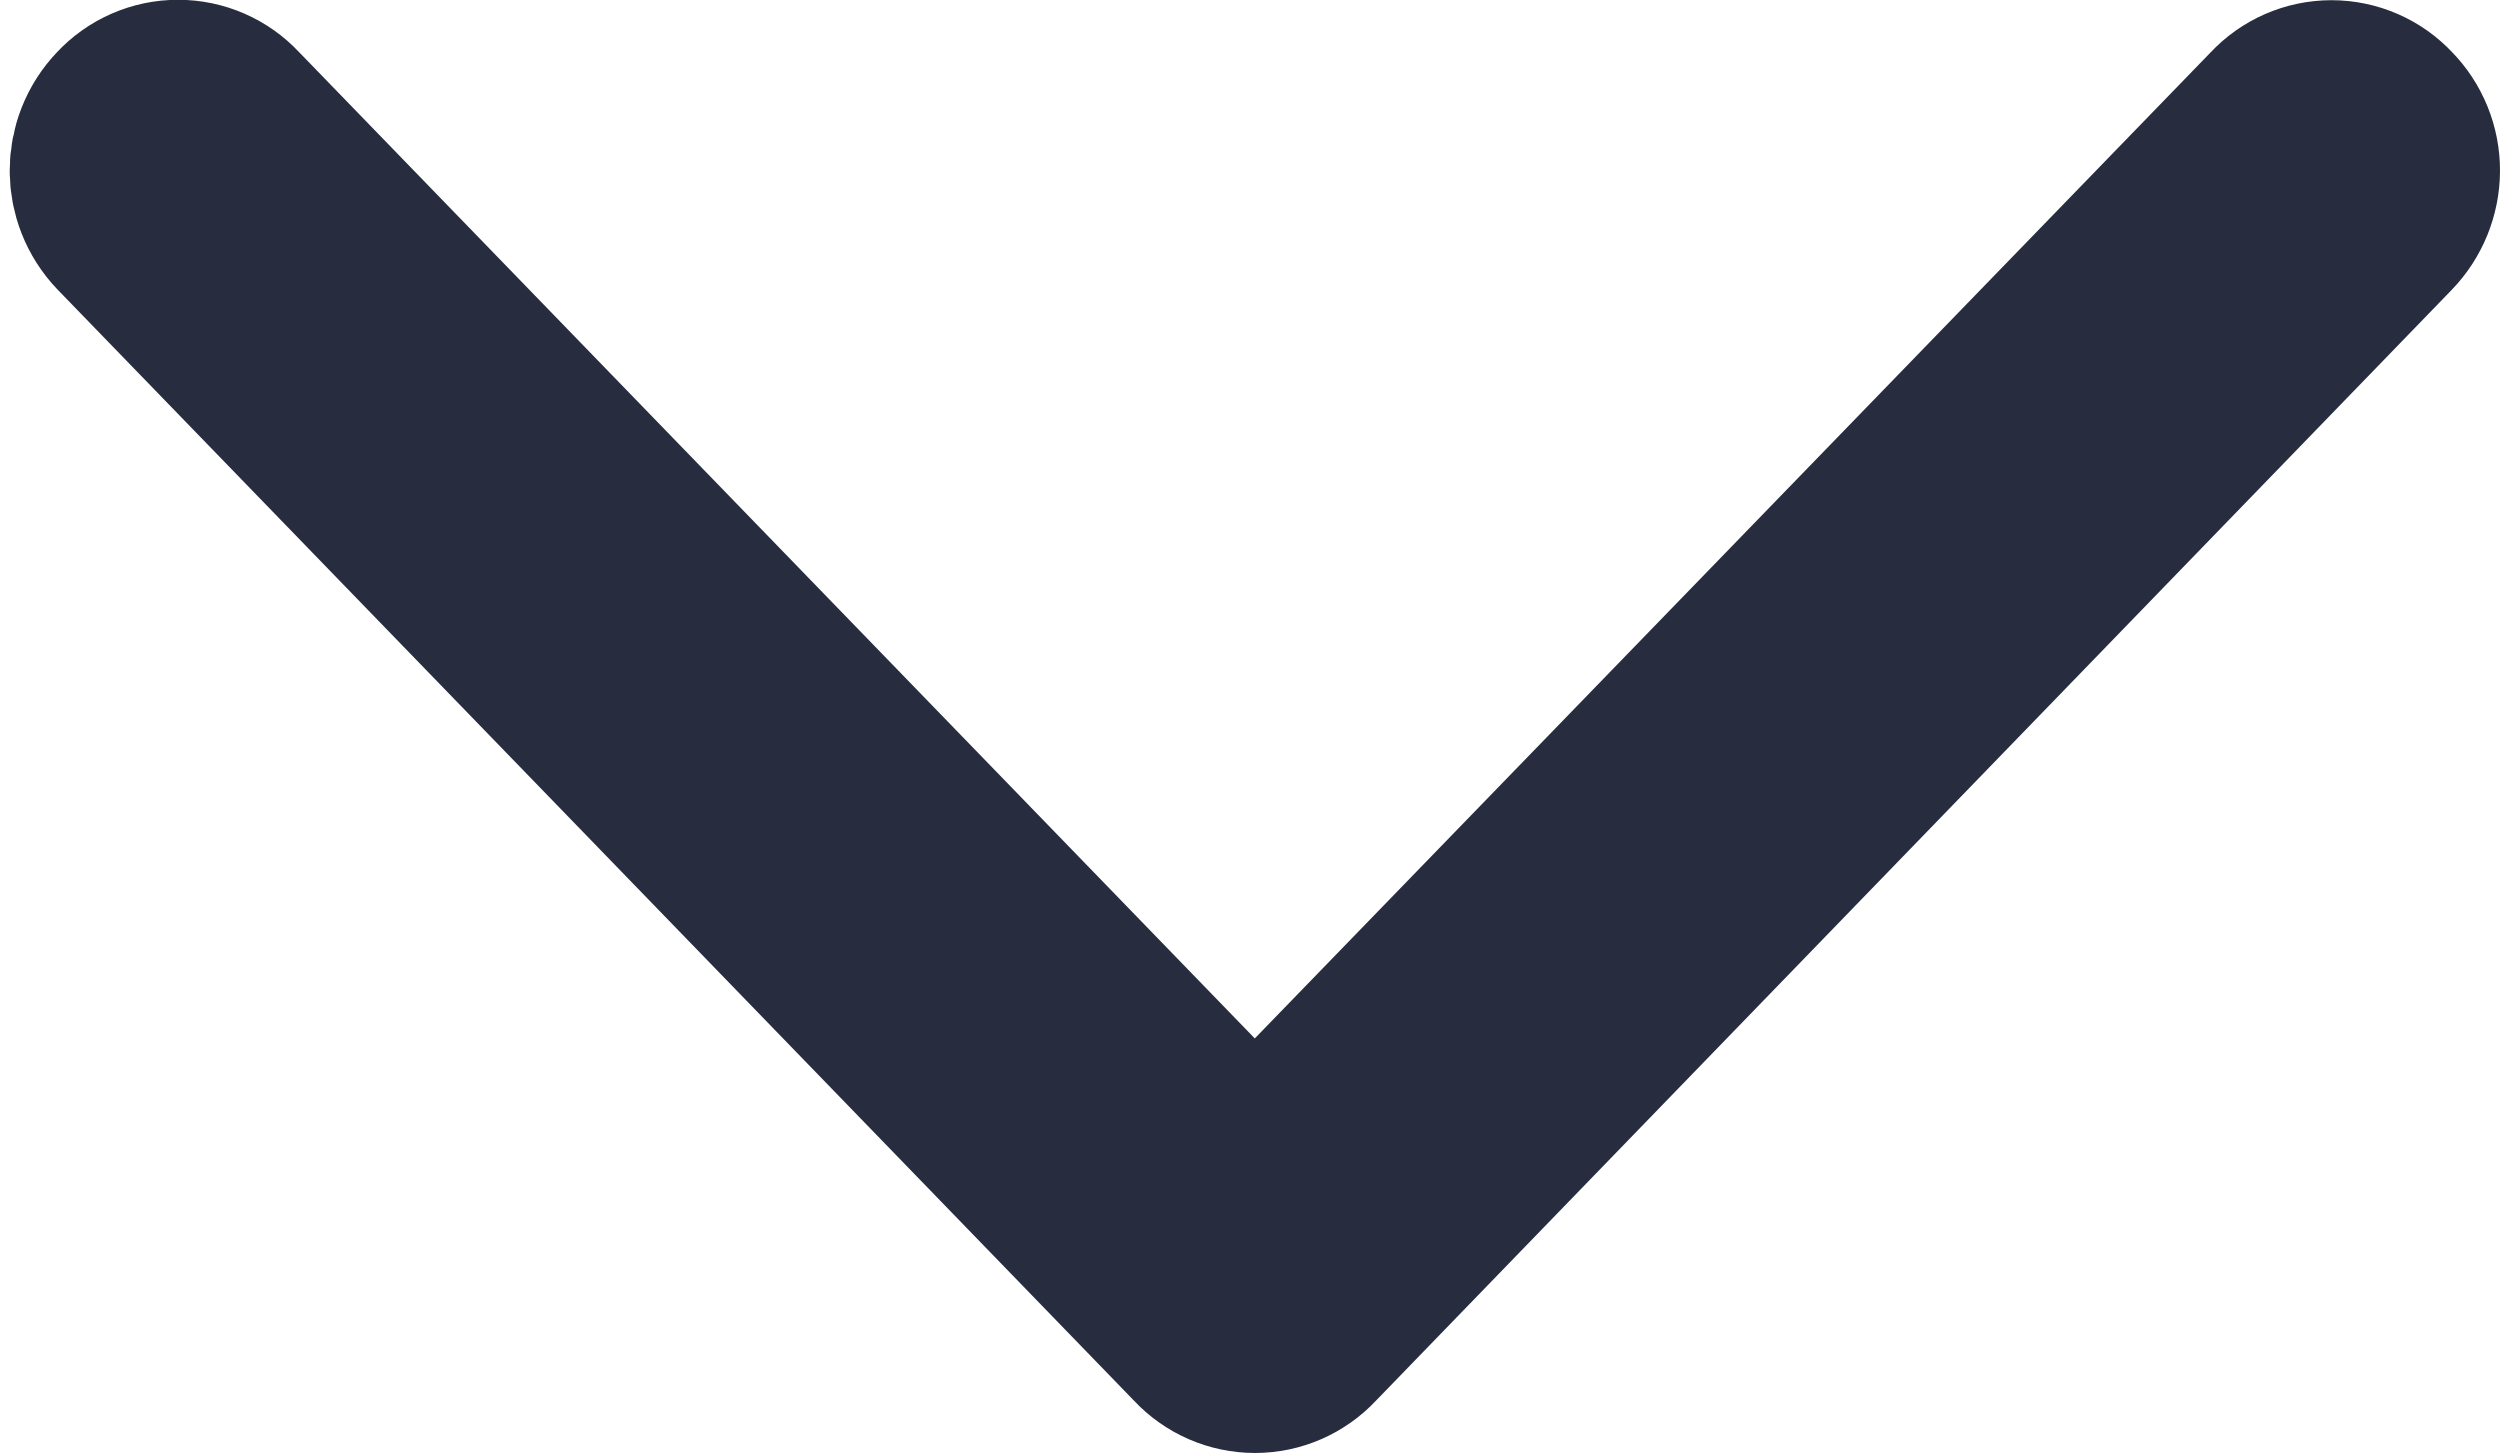
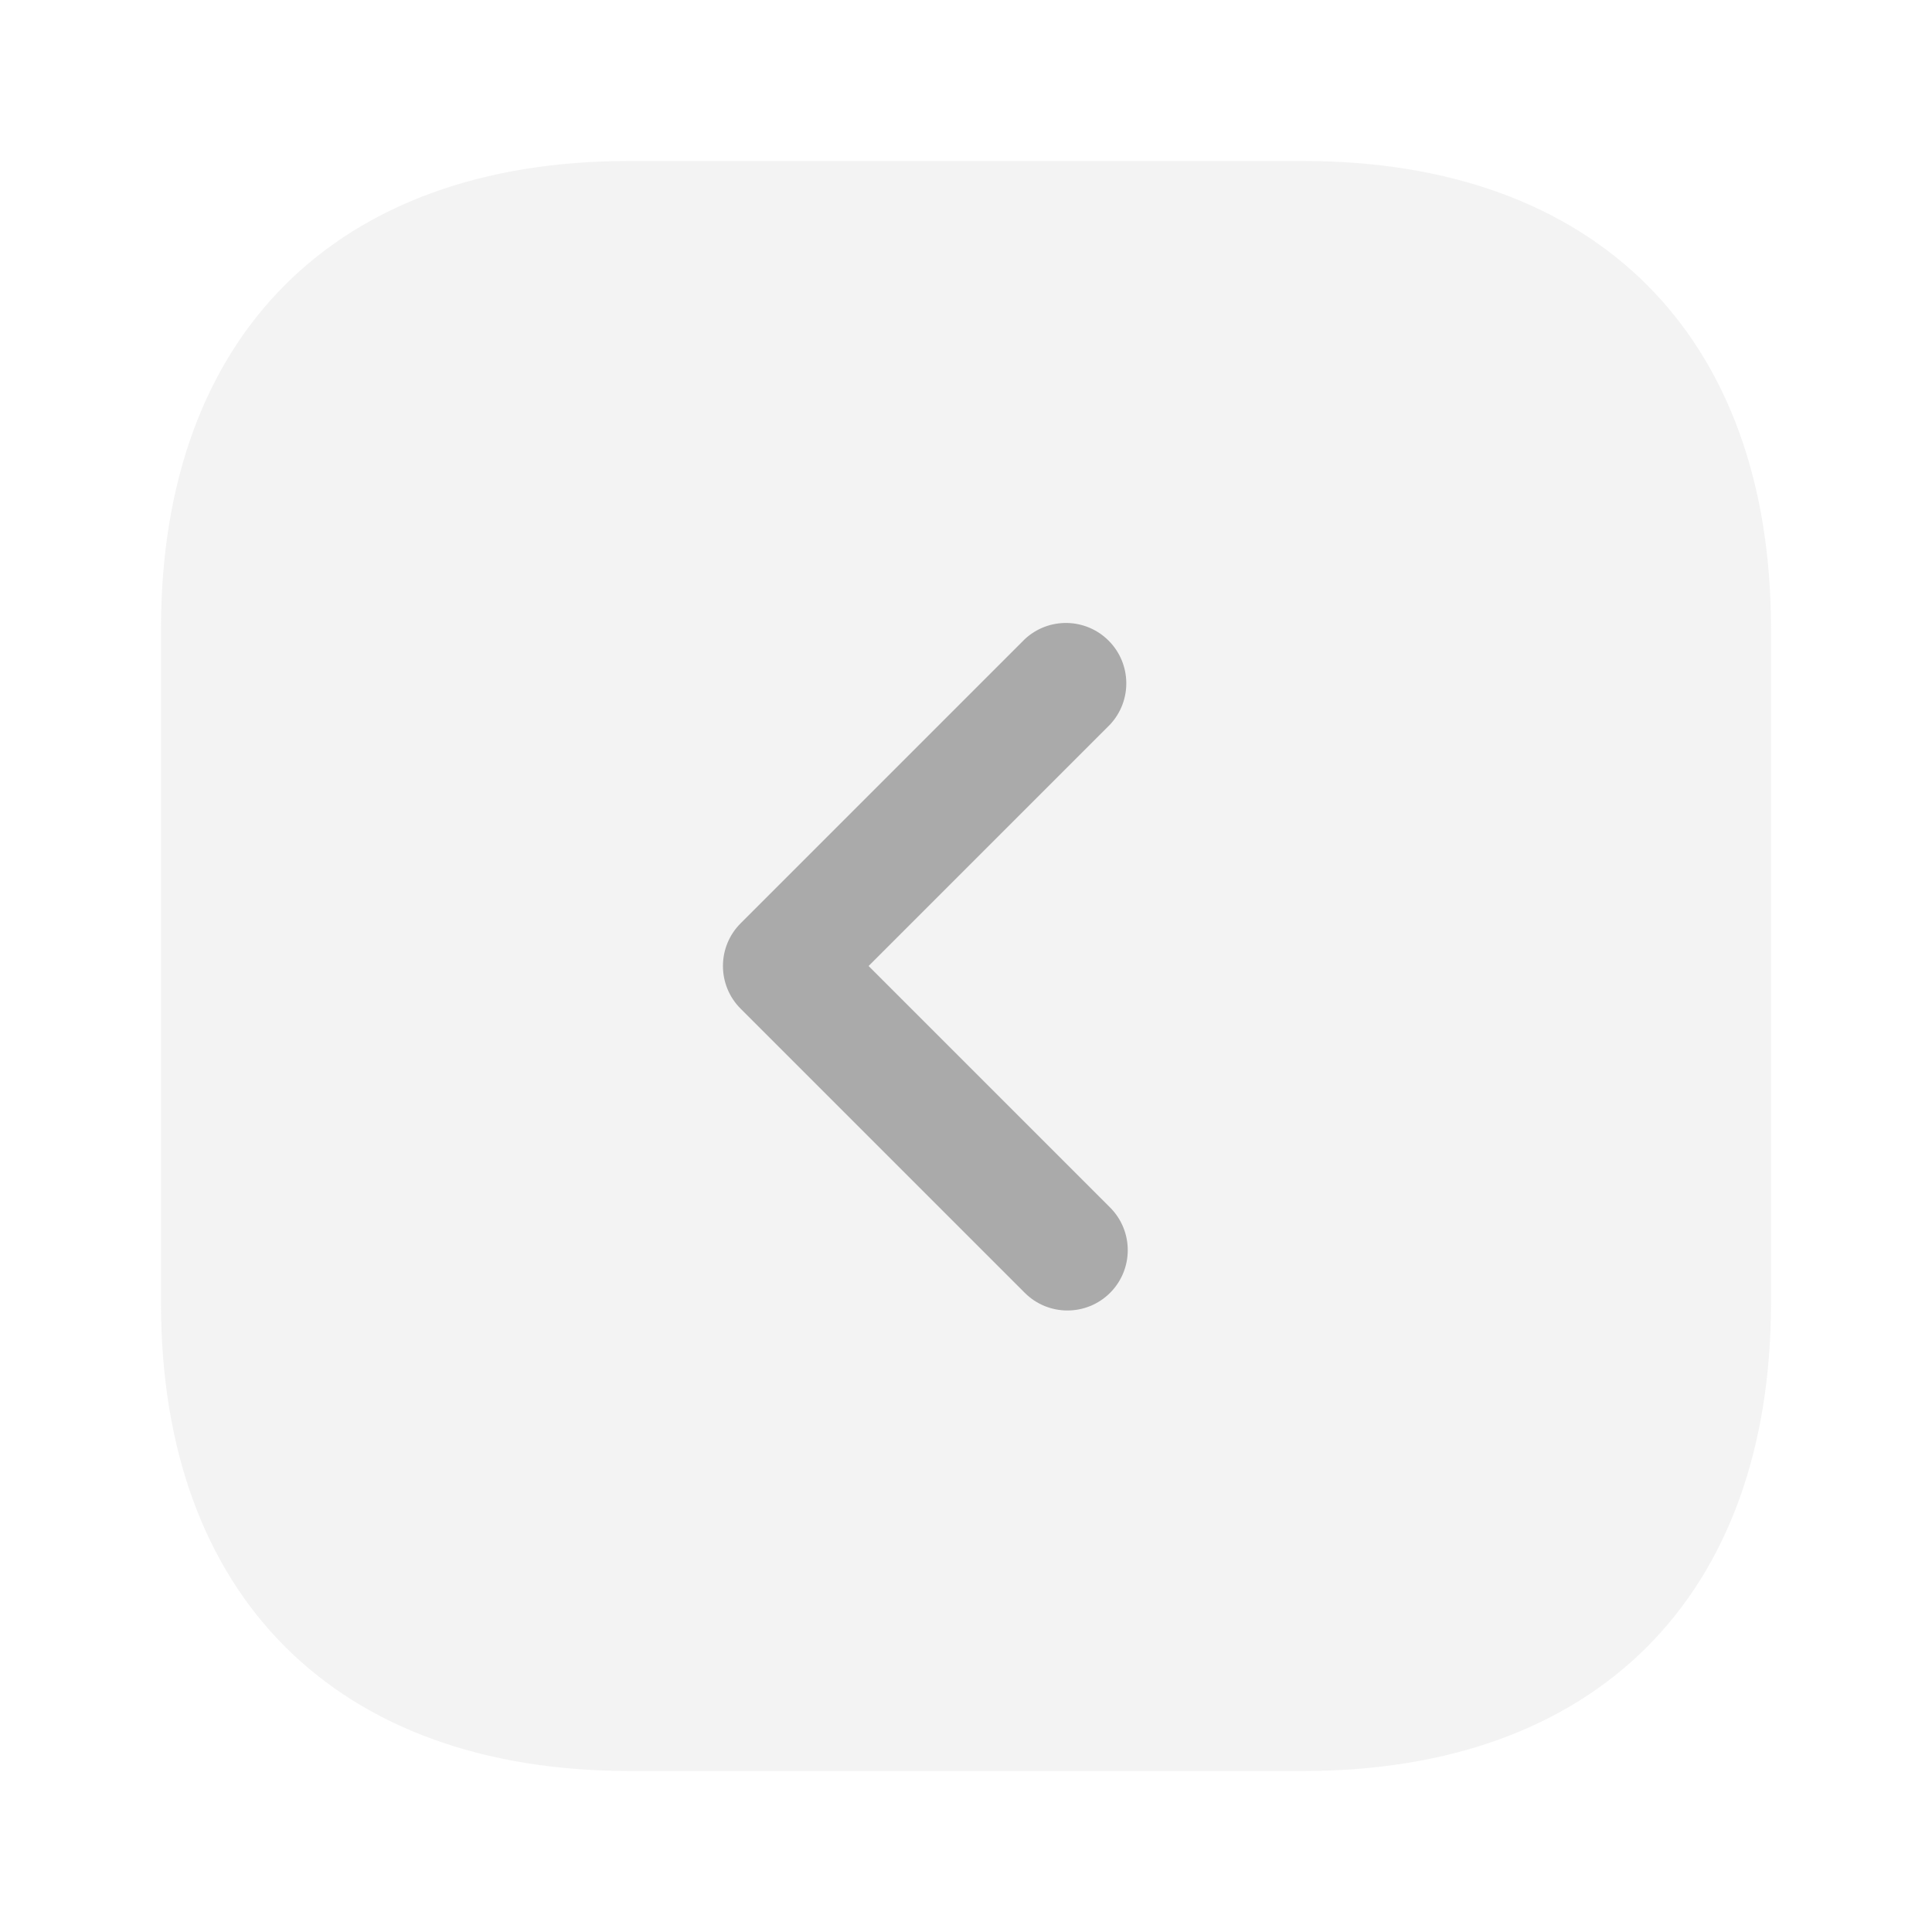
- <svg xmlns="http://www.w3.org/2000/svg" width="12.046" height="7" viewBox="0 0 12.046 7">
-   <defs>
-     <style>.a{fill:#272c3f;stroke:#272c3f;}</style>
-   </defs>
-   <path class="a" d="M.778,5.5,5.905.532a.3.3,0,0,0,0-.44.328.328,0,0,0-.454,0L.095,5.281a.3.3,0,0,0,0,.44l5.356,5.187A.329.329,0,0,0,5.677,11a.319.319,0,0,0,.226-.092.3.3,0,0,0,0-.44Z" transform="translate(0.546 6.5) rotate(-90)" />
+ <svg xmlns="http://www.w3.org/2000/svg" id="Layer_1" data-name="Layer 1" viewBox="0 0 24 24">
+   <g id="arrow-square-right">
+     <path id="Vector" d="M16.19,2C19.83,2,22,4.17,22,7.81v8.37C22,19.83,19.83,22,16.19,22H7.82C4.18,22,2,19.83,2,16.19V7.81C2,4.17,4.17,2,7.81,2Z" fill="#dddddd" opacity="0.35" />
+     <path id="Vector-2" d="M13.79,16.06a.75.75,0,0,0,0-1.06l-3-3,3-3a.75.75,0,0,0-1.06-1.06L9.2,11.47a.75.75,0,0,0,0,1.06l3.53,3.53a.75.75,0,0,0,1.06,0Z" fill="#aaaaaa" />
+   </g>
</svg>
